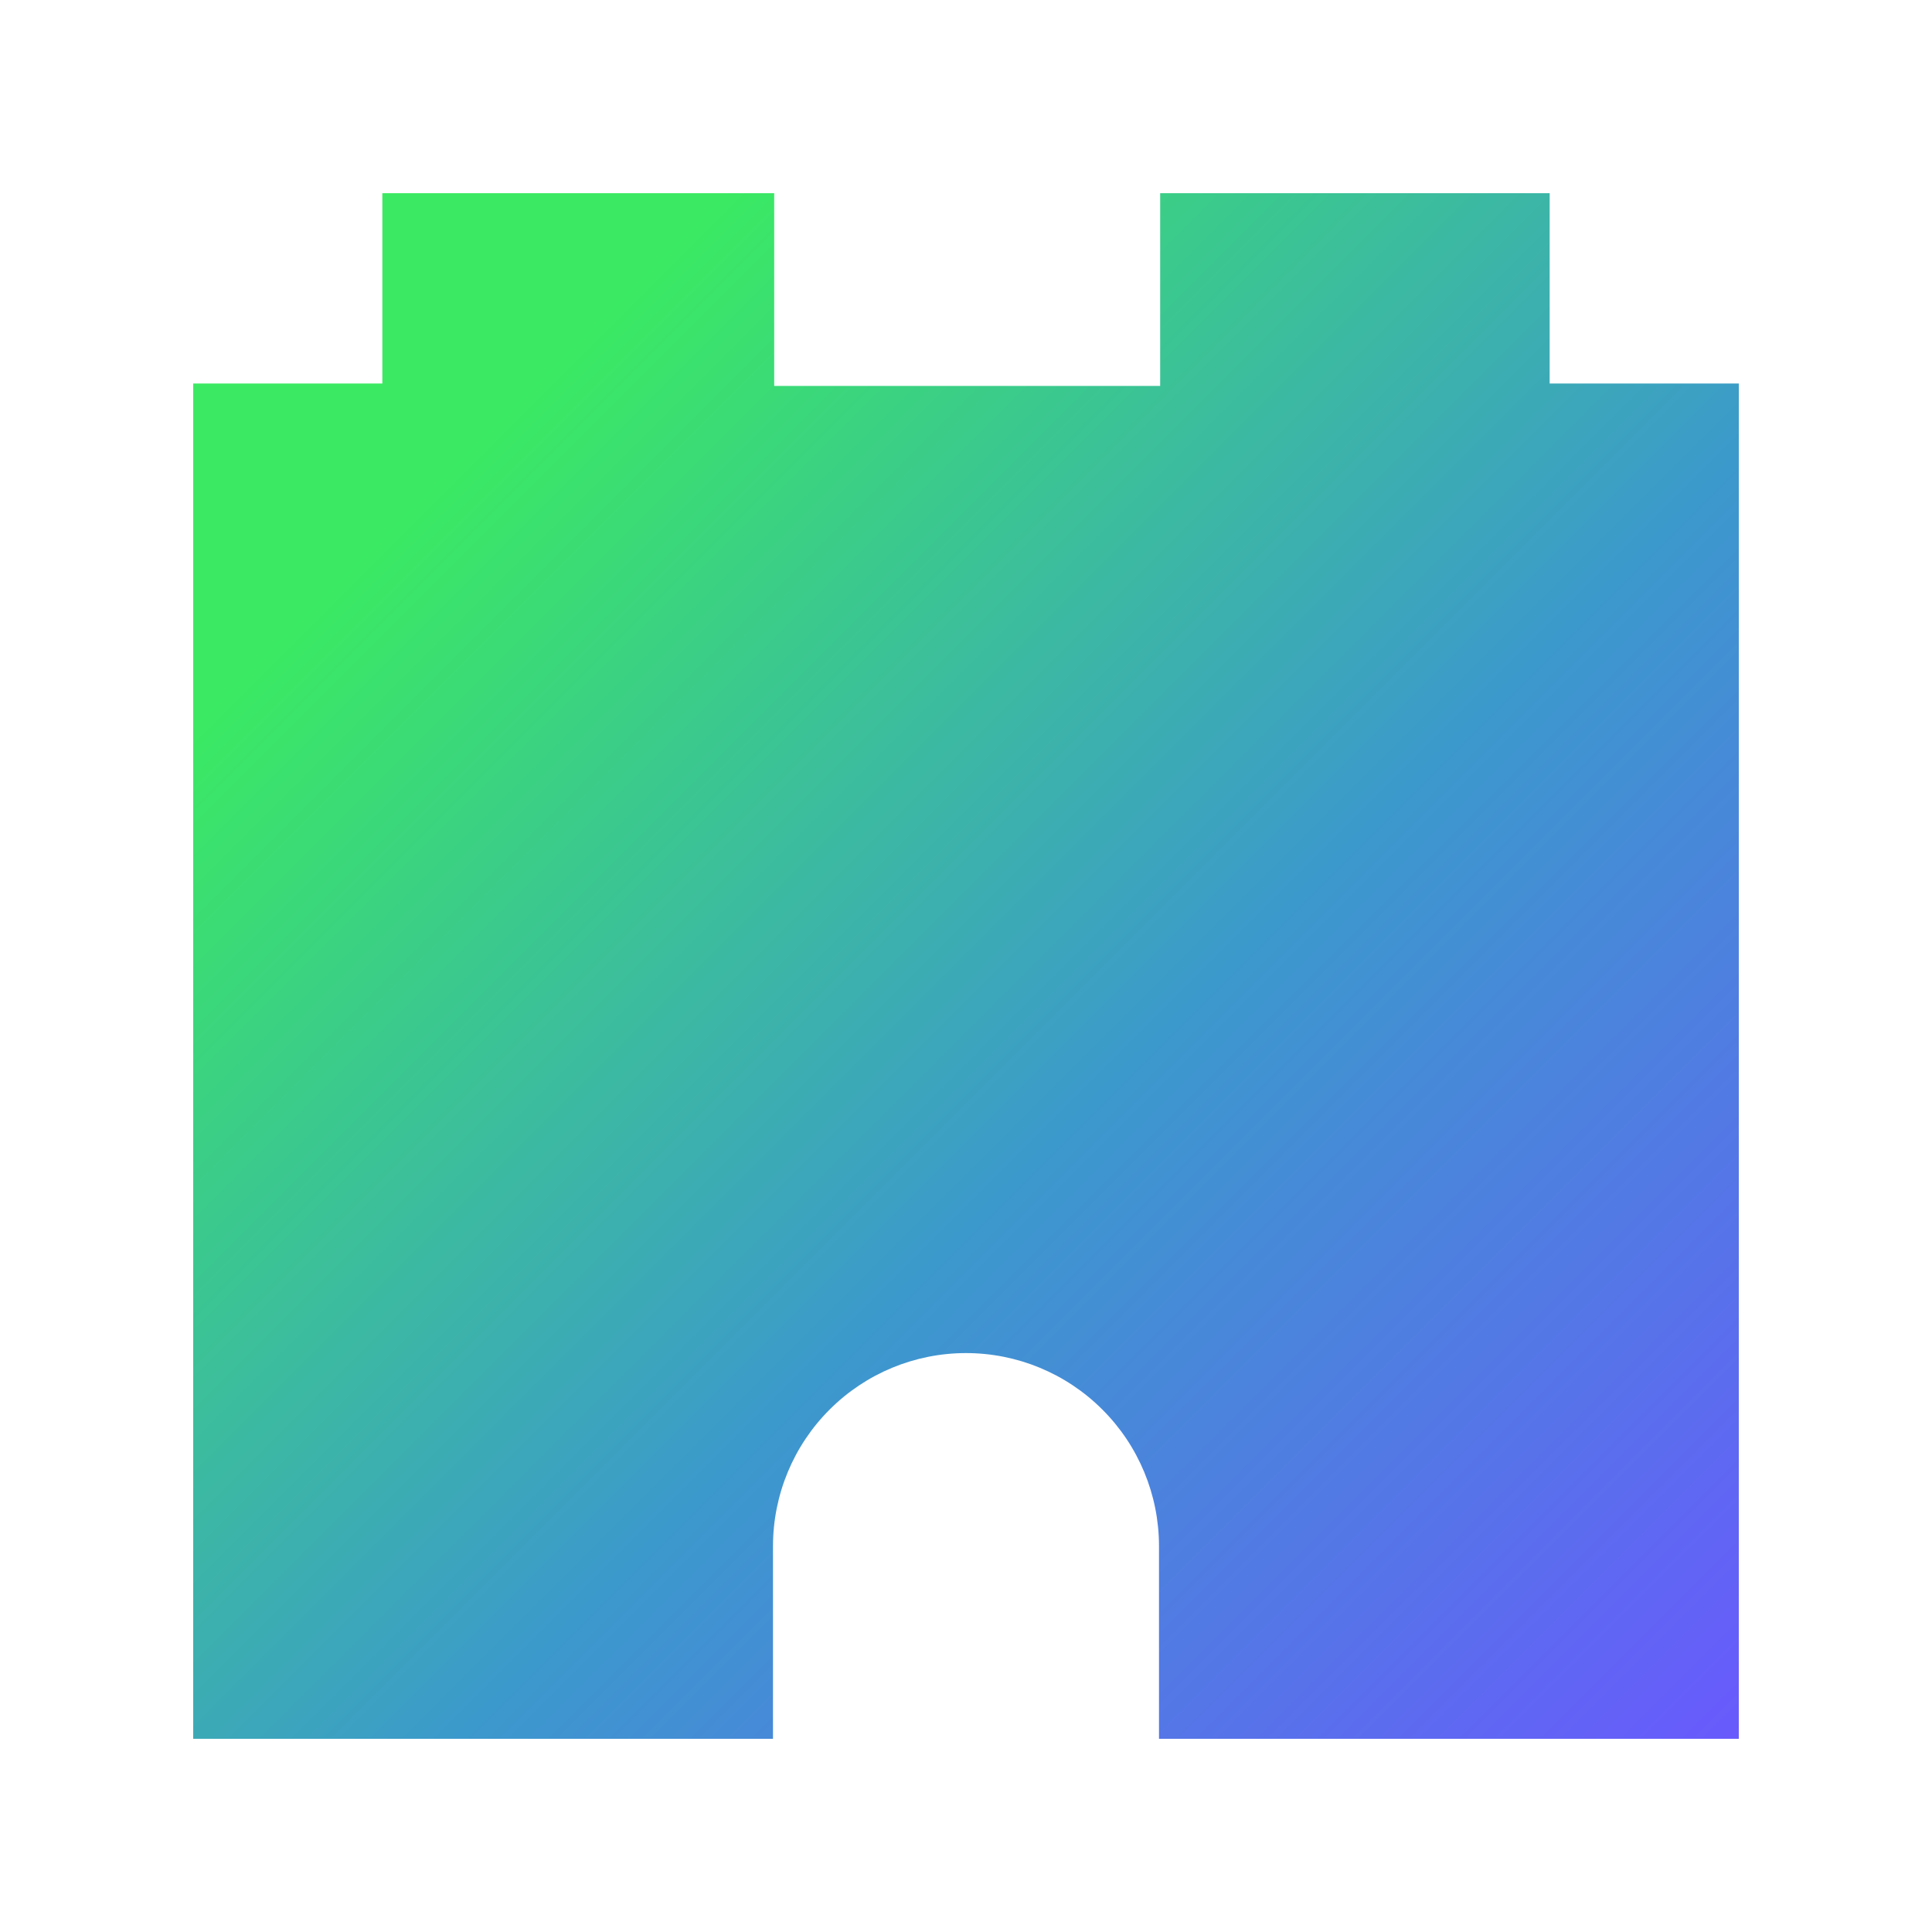
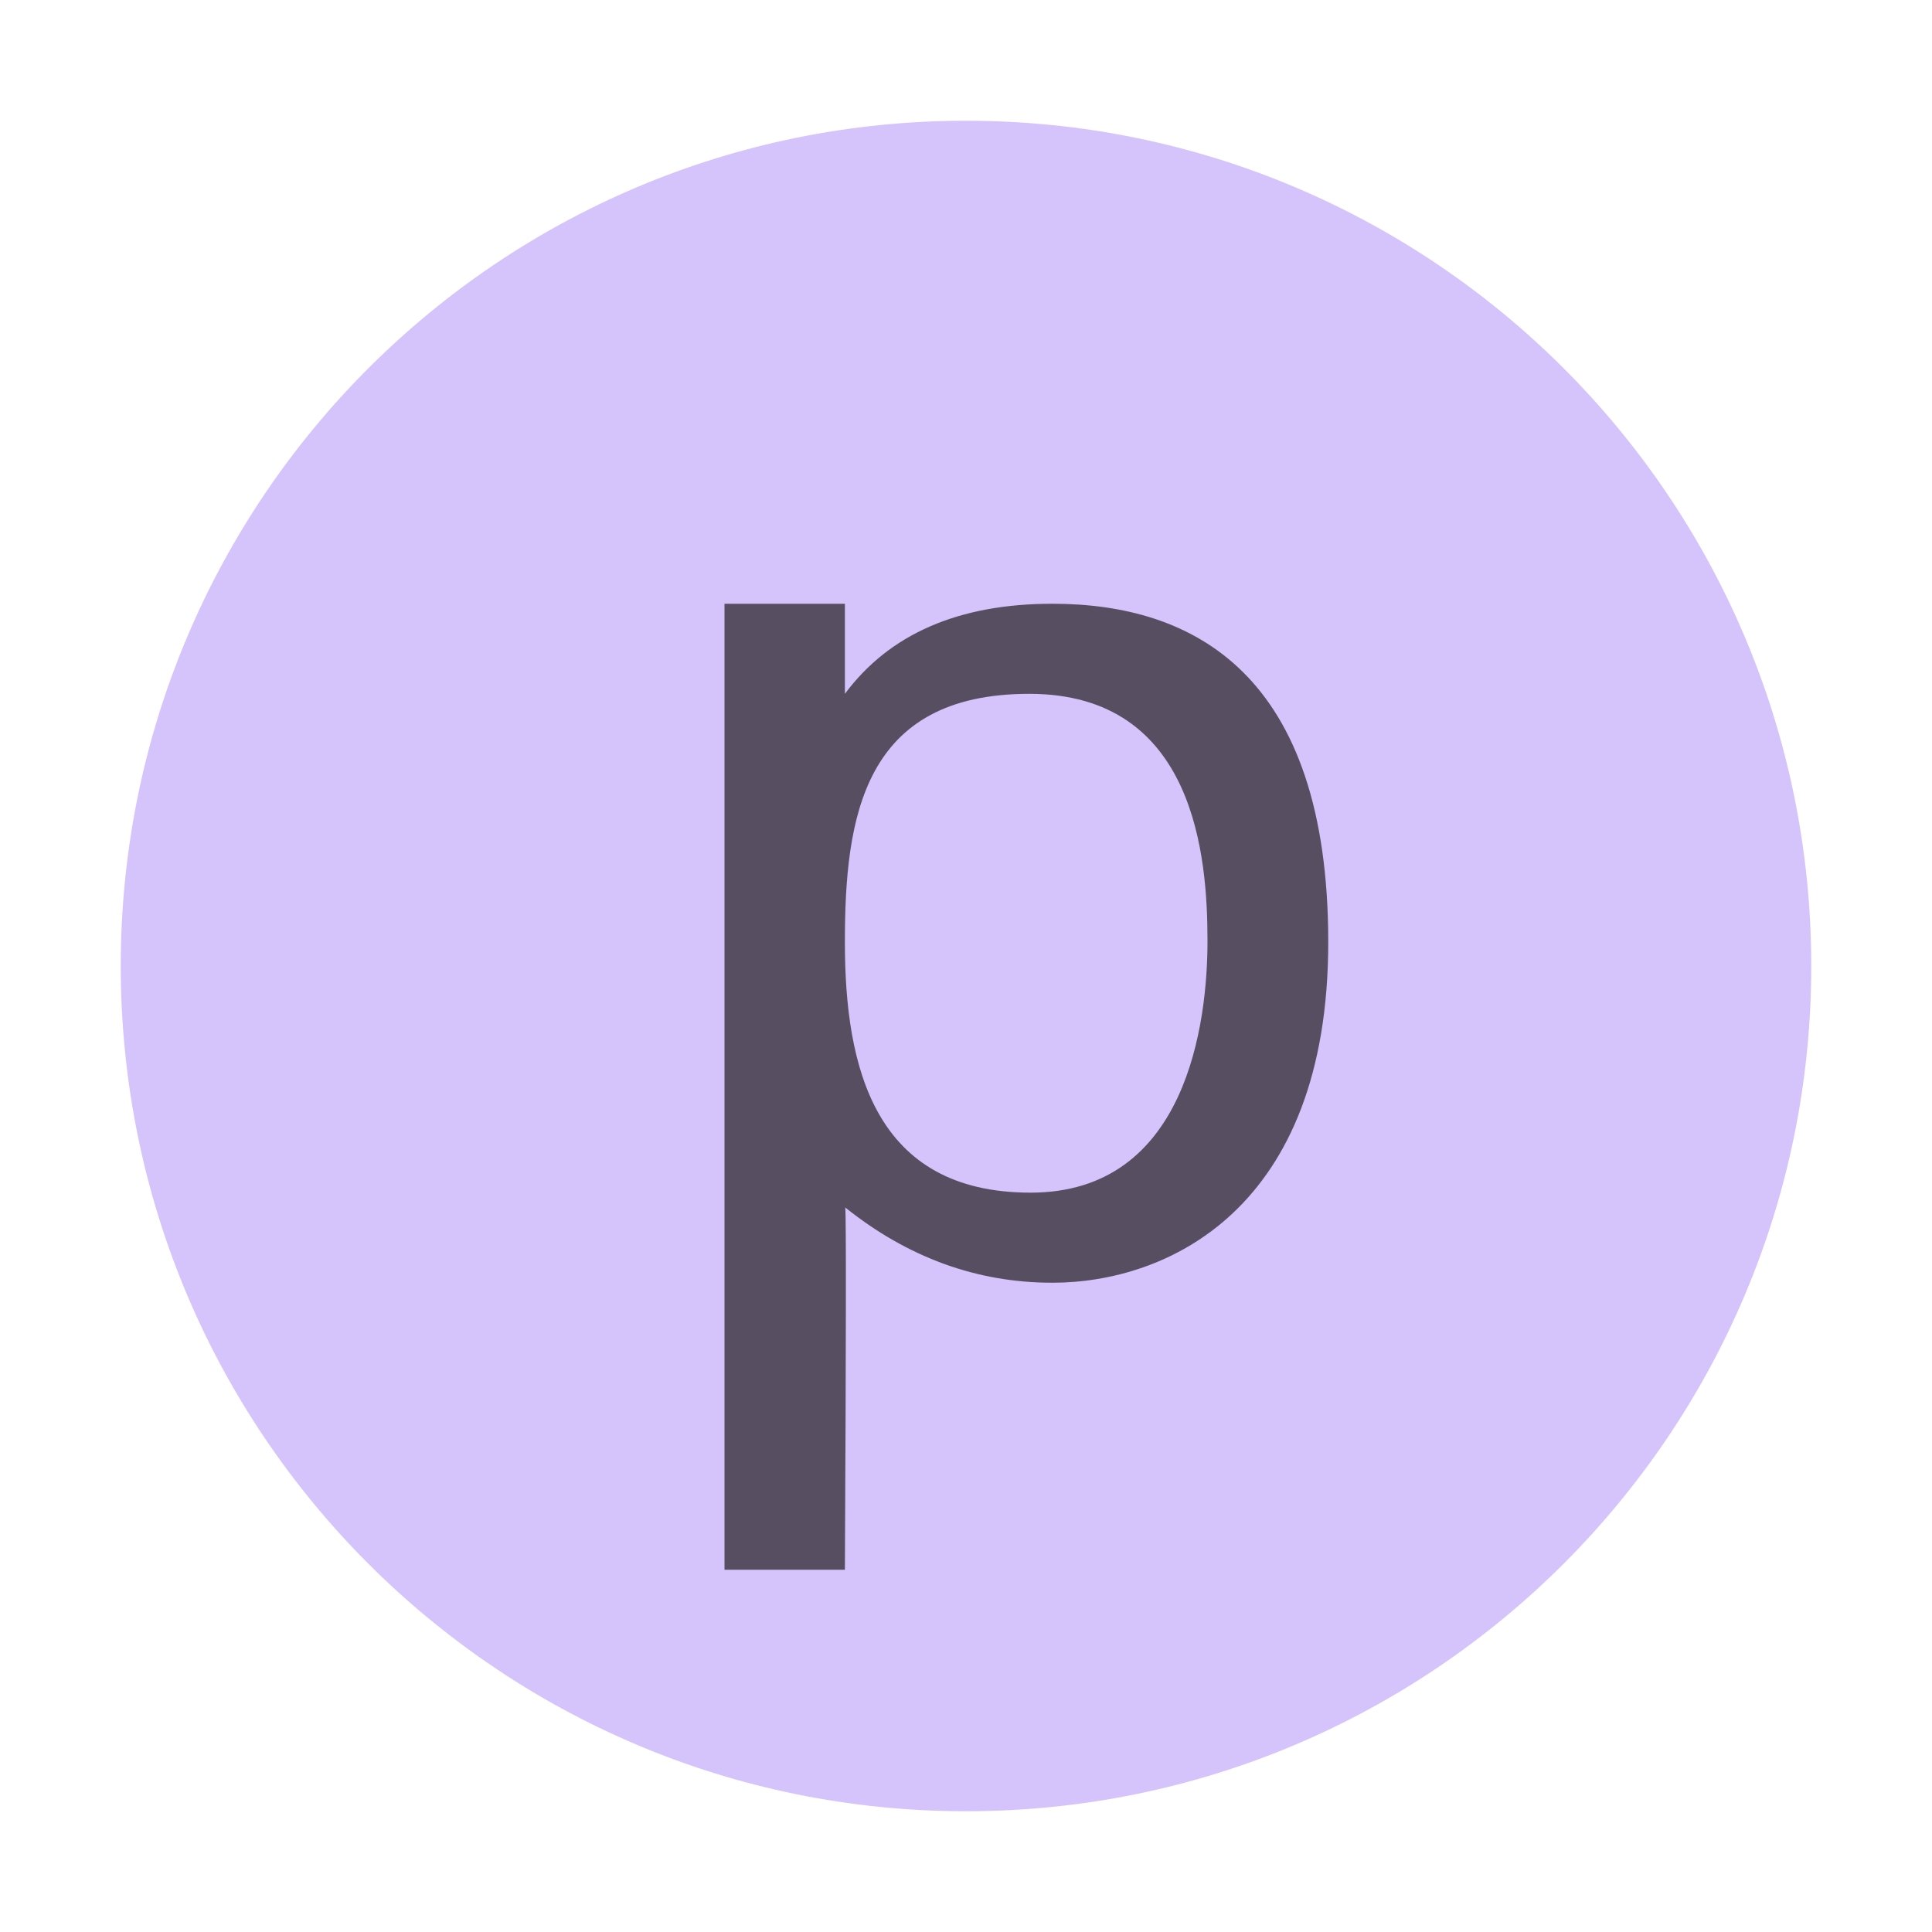
- <svg xmlns="http://www.w3.org/2000/svg" width="16" height="16" viewBox="0 0 40 40" fill="none">
-   <path d="M32.084 7.94V4H24.02V7.99H16.029V4H7.916V7.94H4V36H16.004V32.005C16.006 30.946 16.427 29.931 17.177 29.183C17.926 28.434 18.941 28.014 20 28.014C21.059 28.014 22.074 28.434 22.823 29.183C23.573 29.931 23.994 30.946 23.996 32.005V36H36V7.94H32.084Z" fill="url(#paint0_linear)" />
-   <defs>
-     <linearGradient id="paint0_linear" x1="2.942" y1="4.9" x2="37.777" y2="39.734" gradientUnits="userSpaceOnUse">
-       <stop offset="0.159" stop-color="#3BEA62" />
-       <stop offset="0.54" stop-color="#3C99CC" />
-       <stop offset="0.937" stop-color="#6B57FF" />
-     </linearGradient>
-   </defs>
+ <svg xmlns="http://www.w3.org/2000/svg" width="16" height="16" viewBox="0 0 16 16">
+   <g fill="none" fill-rule="evenodd">
+     <path fill="#B99BF8" fill-opacity=".6" d="M15,8 C15,11.866 11.866,15 8,15 C4.134,15 1,11.866 1,8 C1,4.134 4.134,1 8,1 C11.866,1 15,4.134 15,8" />
+     <path fill="#231F20" fill-opacity=".7" d="M0.997,2.802 C0.997,3.836 1.239,4.877 2.535,4.877 C3.832,4.877 4,3.464 4,2.792 C4,2.106 3.902,0.746 2.524,0.746 C1.147,0.746 0.997,1.769 0.997,2.802 Z M1,5 C1.008,5.074 1.007,6.074 0.997,8 L0,8 L0,0 L0.997,0 L0.997,0.746 C1.367,0.249 1.94,0 2.716,0 C3.881,0 5,0.578 5,2.802 C5,5.026 3.655,5.623 2.716,5.623 C2.091,5.623 1.519,5.415 1,5 Z" transform="translate(6 5)" />
+   </g>
</svg>
